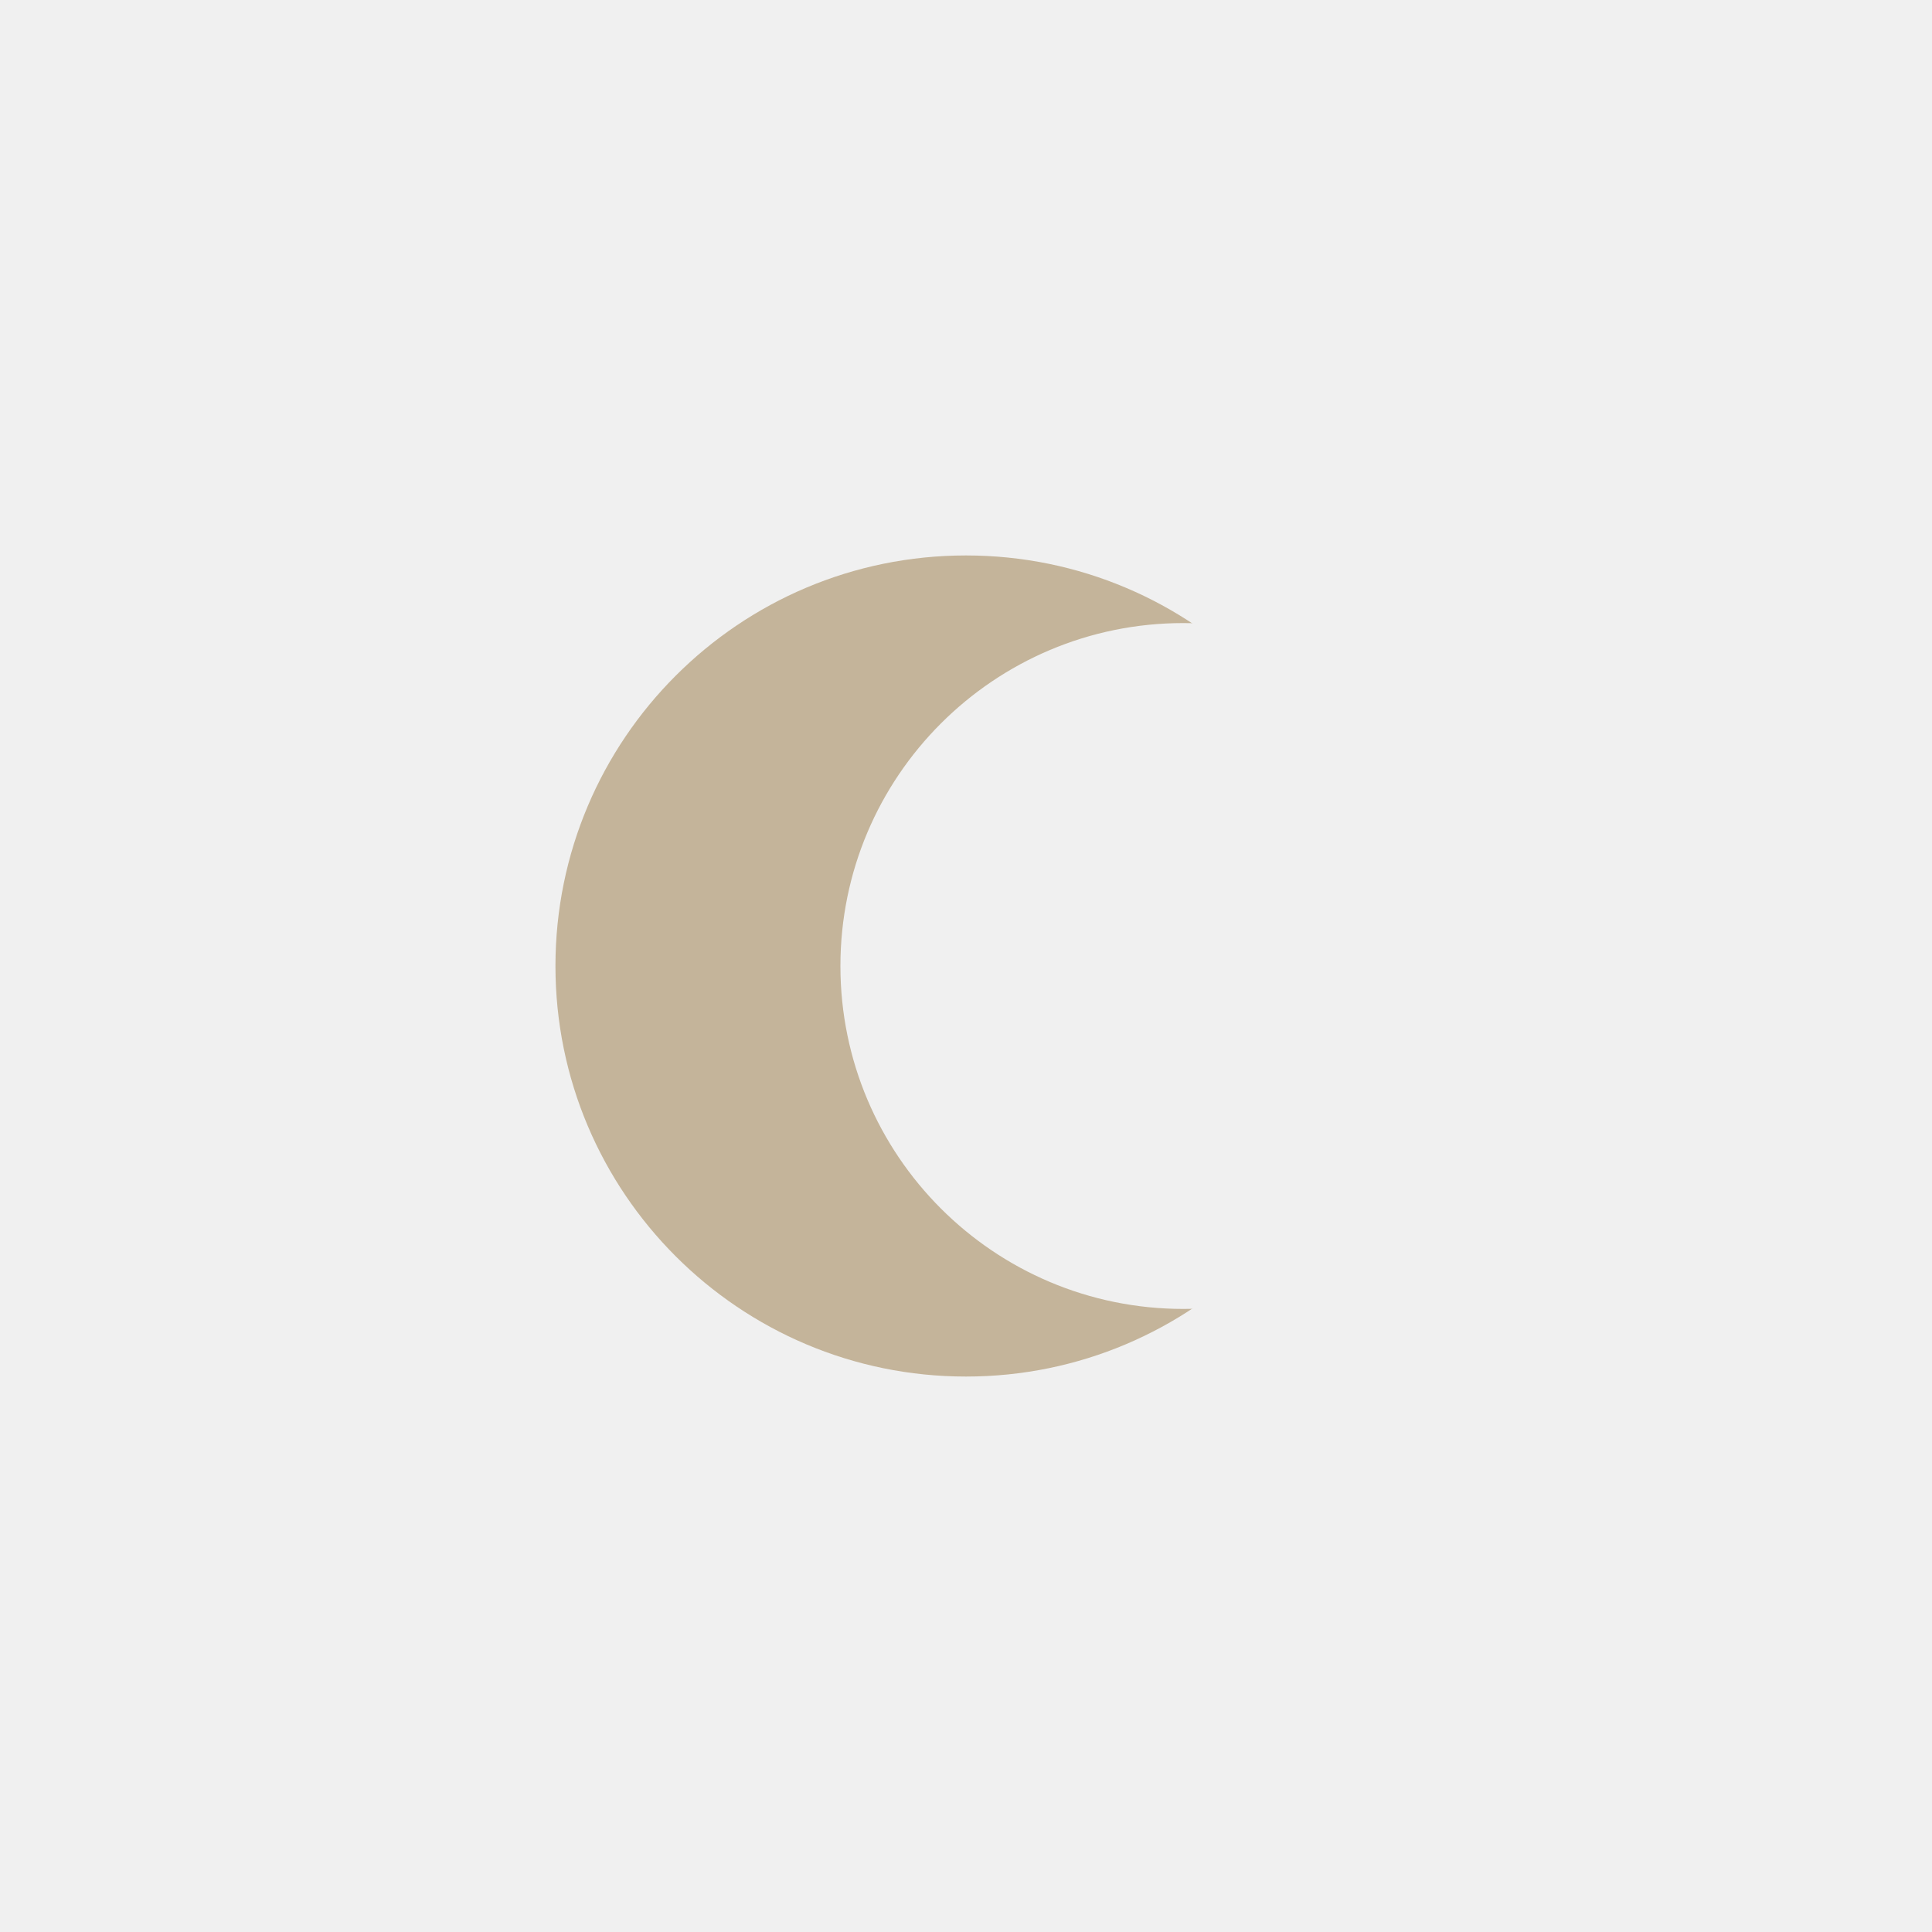
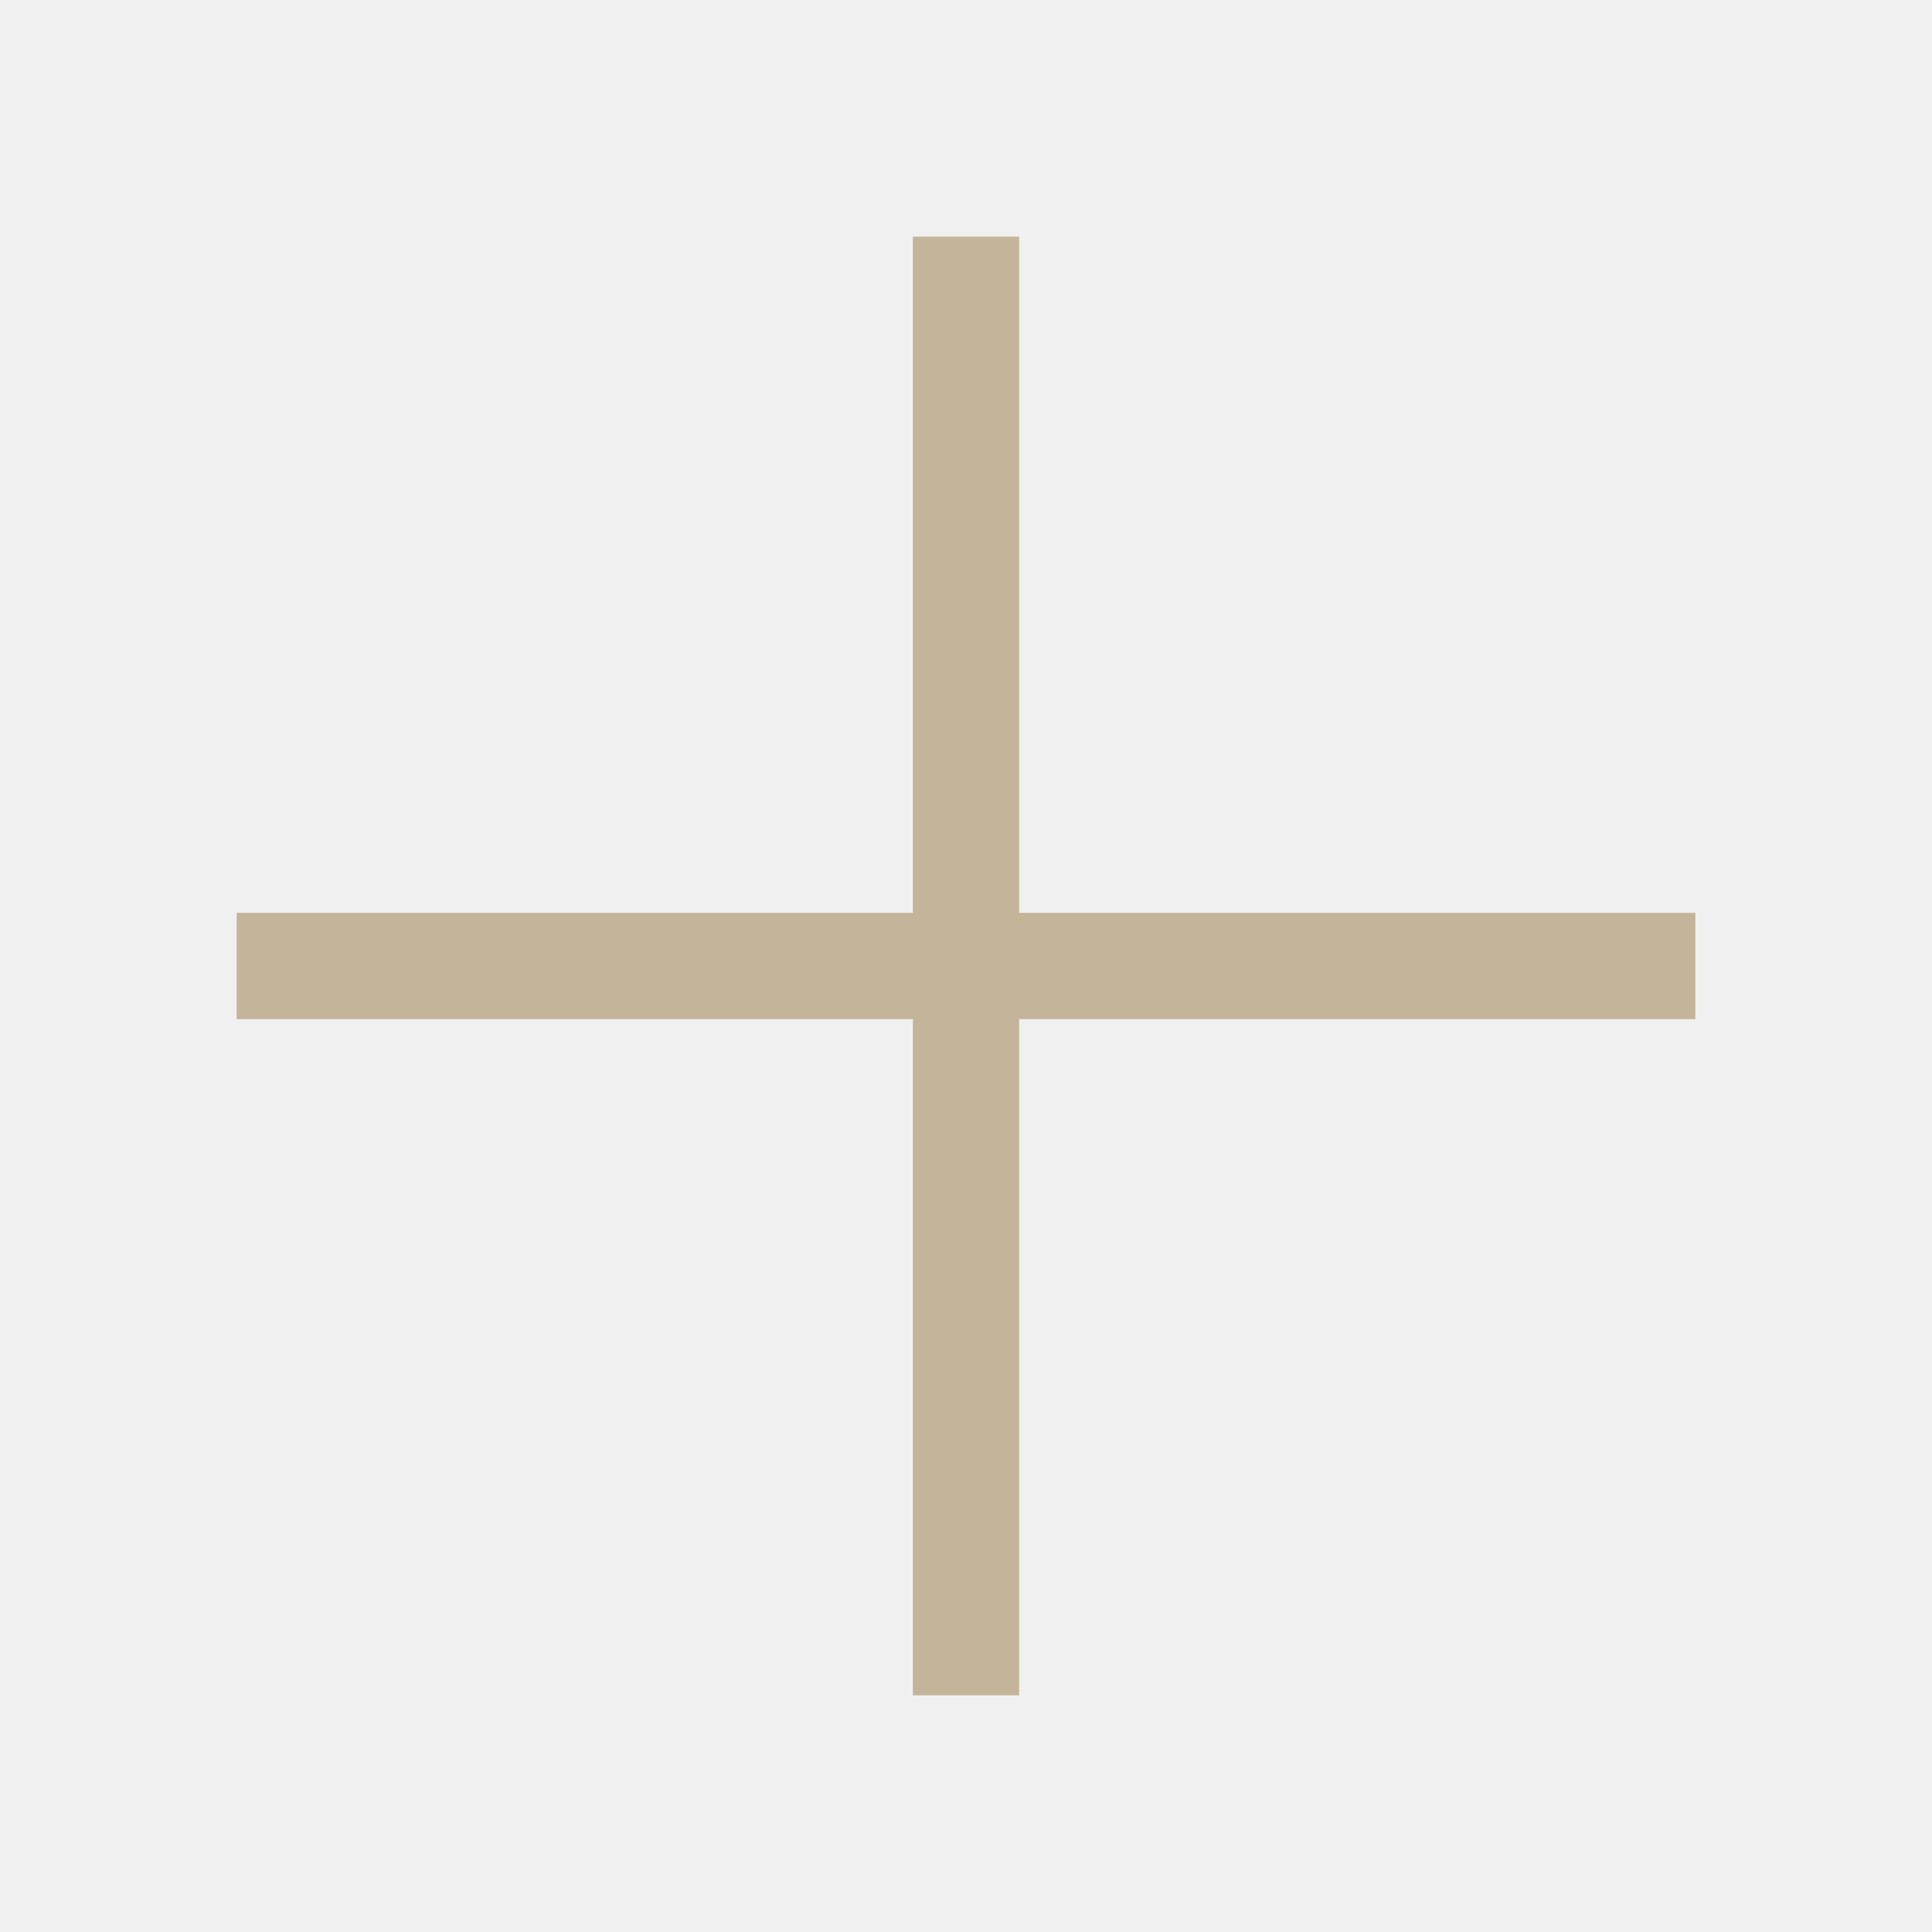
<svg xmlns="http://www.w3.org/2000/svg" width="400" height="400" viewBox="0 0 400 400">
-   <defs>
-     <mask id="m">
-       <rect width="400" height="400" fill="black" />
-       <circle cx="200" cy="200" r="85" fill="white" />
-       <circle cx="245" cy="200" r="71" fill="black" />
-     </mask>
-   </defs>
-   <rect width="400" height="400" fill="#C4B49A" mask="url(#m)" />
+   <line x1="200" y1="60" x2="200" y2="340" stroke="#C4B49A" stroke-width="22" stroke-linecap="square" />
+   <line x1="60" y1="200" x2="340" y2="200" stroke="#C4B49A" stroke-width="22" stroke-linecap="square" />
</svg>
